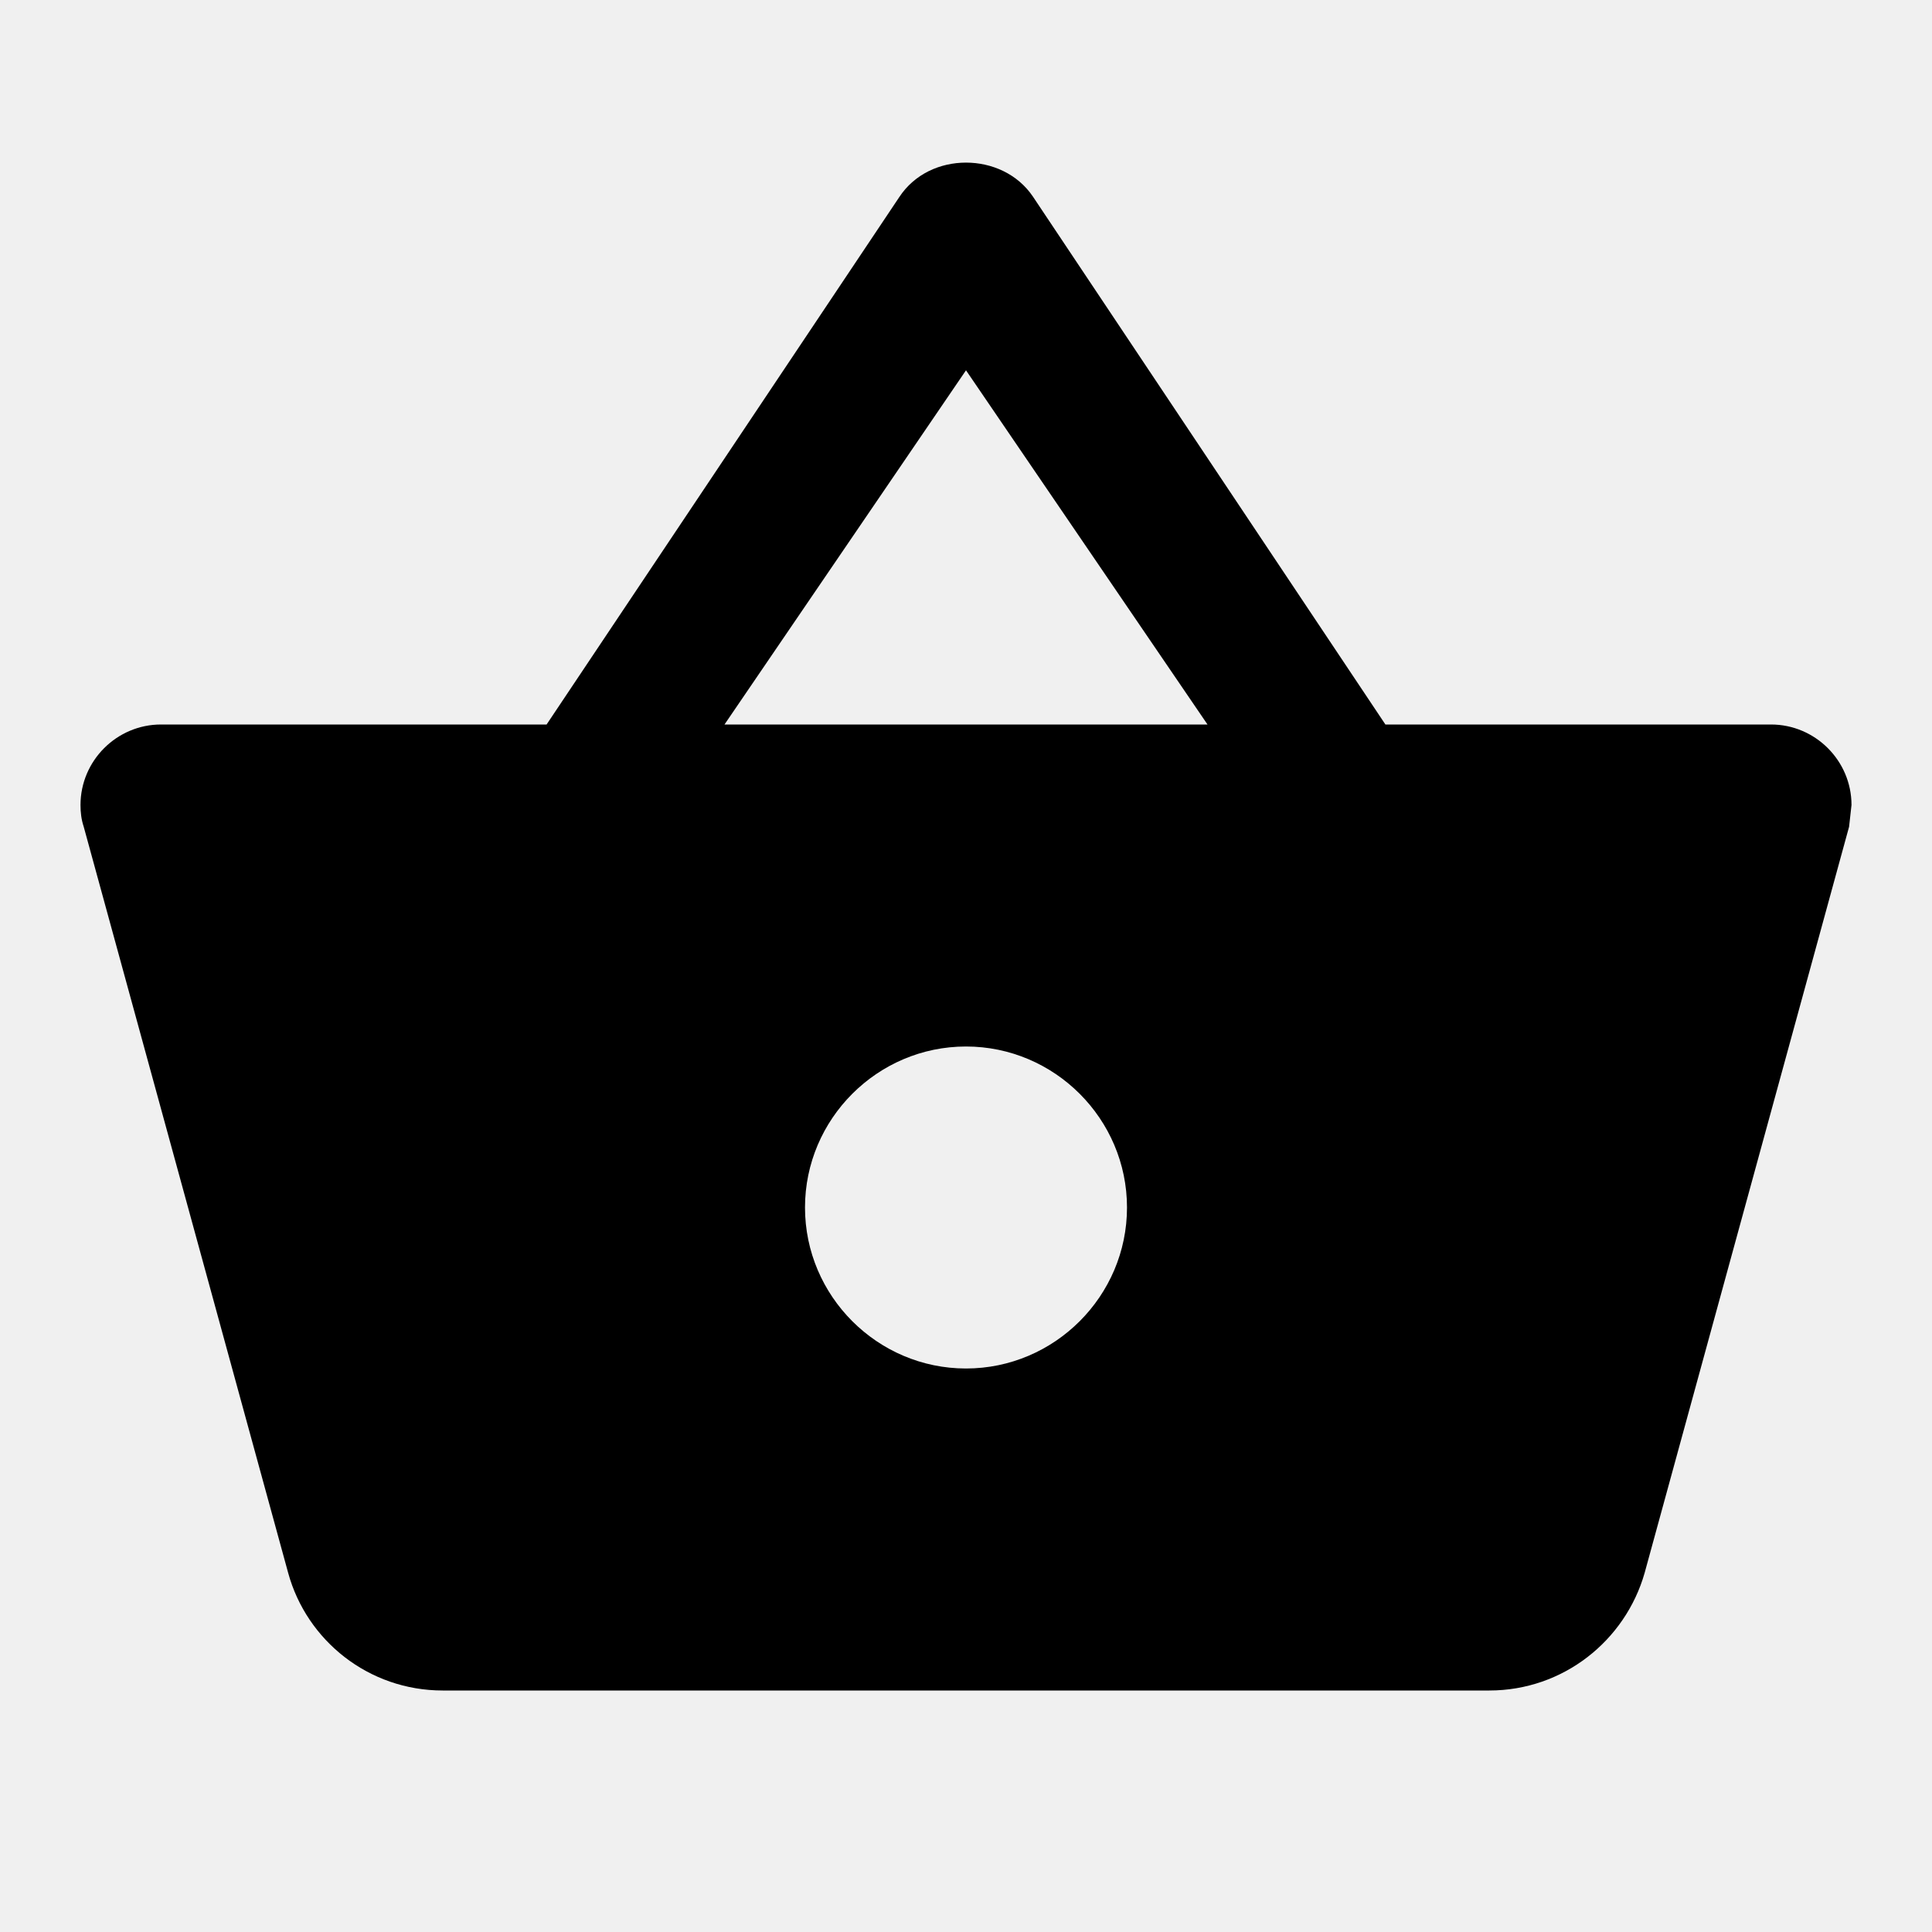
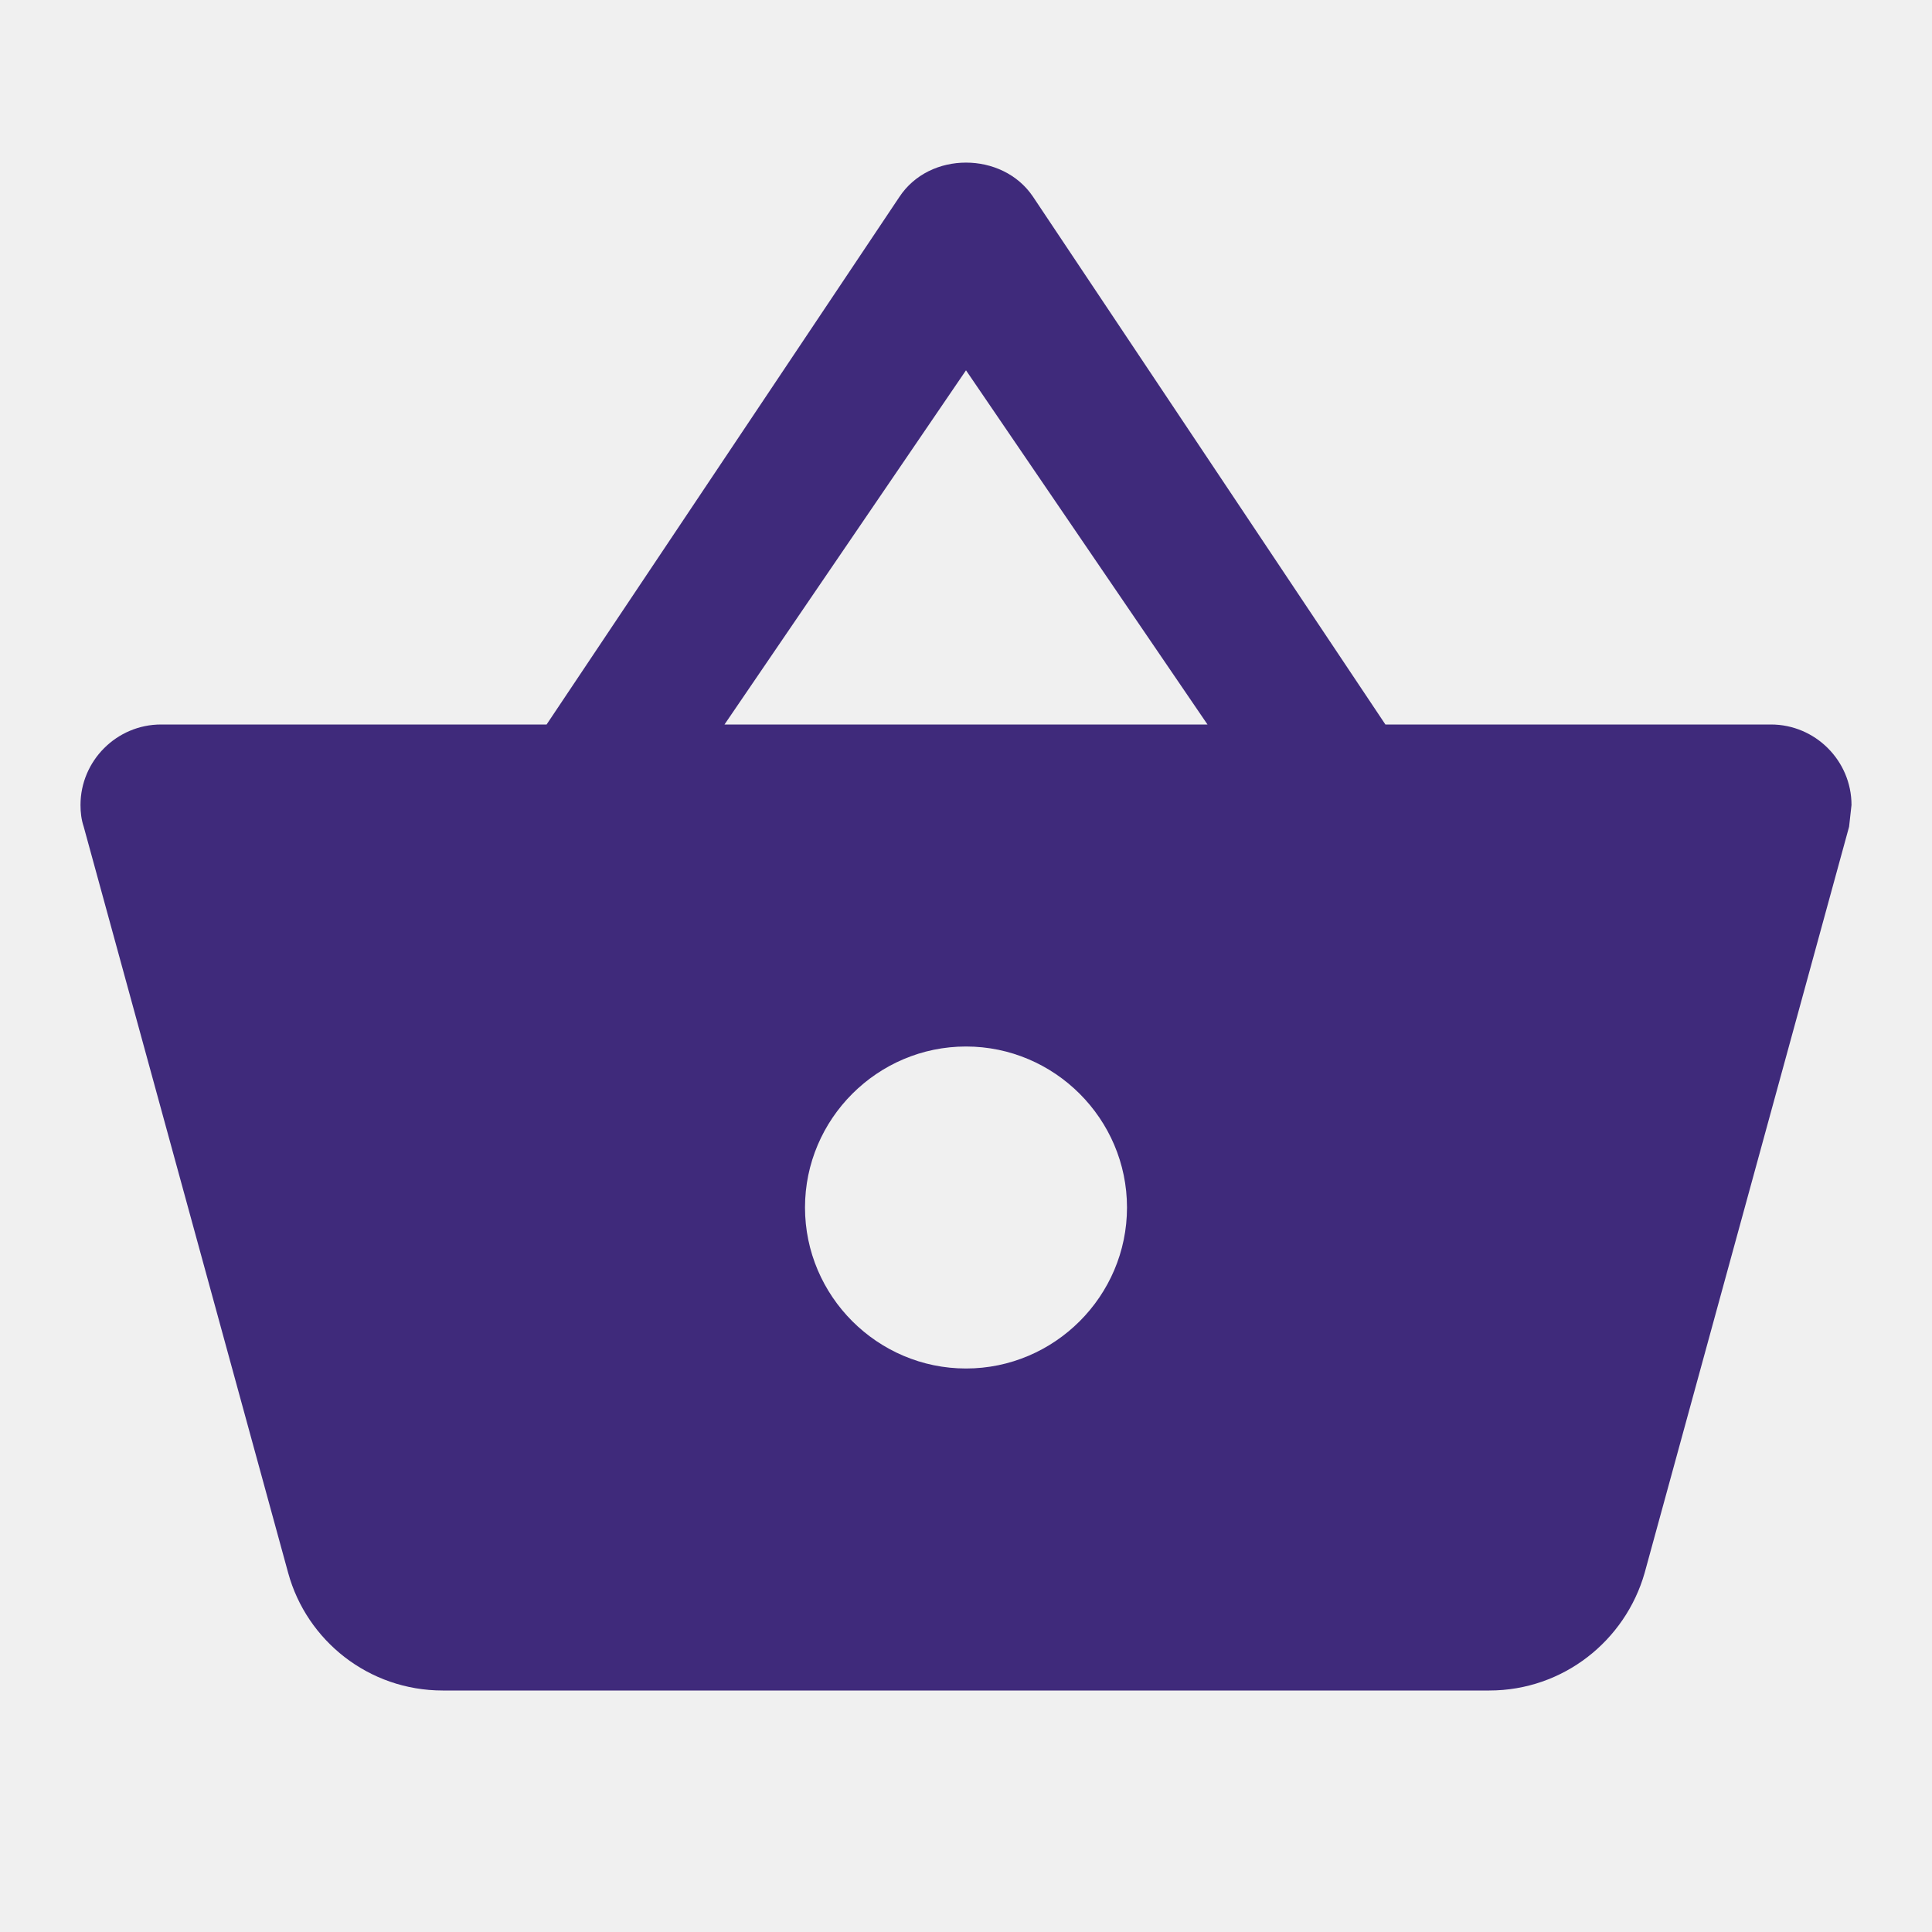
<svg xmlns="http://www.w3.org/2000/svg" width="60" height="60" viewBox="0 0 60 60" fill="none">
-   <g clip-path="url(#clip0_565_3102)">
-     <path d="M43.025 22.5L32.075 6.1C31.6 5.4 30.8 5.05 30 5.05C29.2 5.05 28.4 5.4 27.925 6.125L16.975 22.5H5C3.625 22.5 2.5 23.625 2.5 25C2.5 25.225 2.525 25.45 2.6 25.675L8.95 48.85C9.525 50.95 11.45 52.5 13.75 52.5H46.25C48.55 52.5 50.475 50.95 51.075 48.85L57.425 25.675L57.5 25C57.5 23.625 56.375 22.5 55 22.5H43.025ZM22.5 22.5L30 11.5L37.5 22.5H22.5ZM30 42.5C27.25 42.5 25 40.25 25 37.5C25 34.75 27.25 32.5 30 32.5C32.75 32.5 35 34.75 35 37.5C35 40.25 32.75 42.5 30 42.5Z" fill="black" />
+   <g clip-path="url(#clip0_3_2896)">
+     <path d="M43.025 22.5L32.075 6.1C31.6 5.4 30.8 5.05 30 5.05C29.2 5.05 28.4 5.4 27.925 6.125L16.975 22.5H5C3.625 22.5 2.5 23.625 2.5 25C2.5 25.225 2.525 25.45 2.6 25.675L8.95 48.85C9.525 50.95 11.45 52.5 13.75 52.5H46.25C48.55 52.5 50.475 50.95 51.075 48.85L57.425 25.675L57.5 25C57.5 23.625 56.375 22.5 55 22.5H43.025ZM22.5 22.5L30 11.5L37.5 22.5H22.5ZM30 42.5C27.25 42.5 25 40.25 25 37.5C25 34.75 27.25 32.5 30 32.5C32.75 32.5 35 34.75 35 37.5C35 40.25 32.75 42.5 30 42.5Z" fill="#3F2A7B" />
  </g>
  <defs>
-     <clipPath id="clip0_565_3102">
+     <clipPath id="clip0_3_2896">
      <rect width="60" height="60" fill="white" />
    </clipPath>
  </defs>
</svg>
